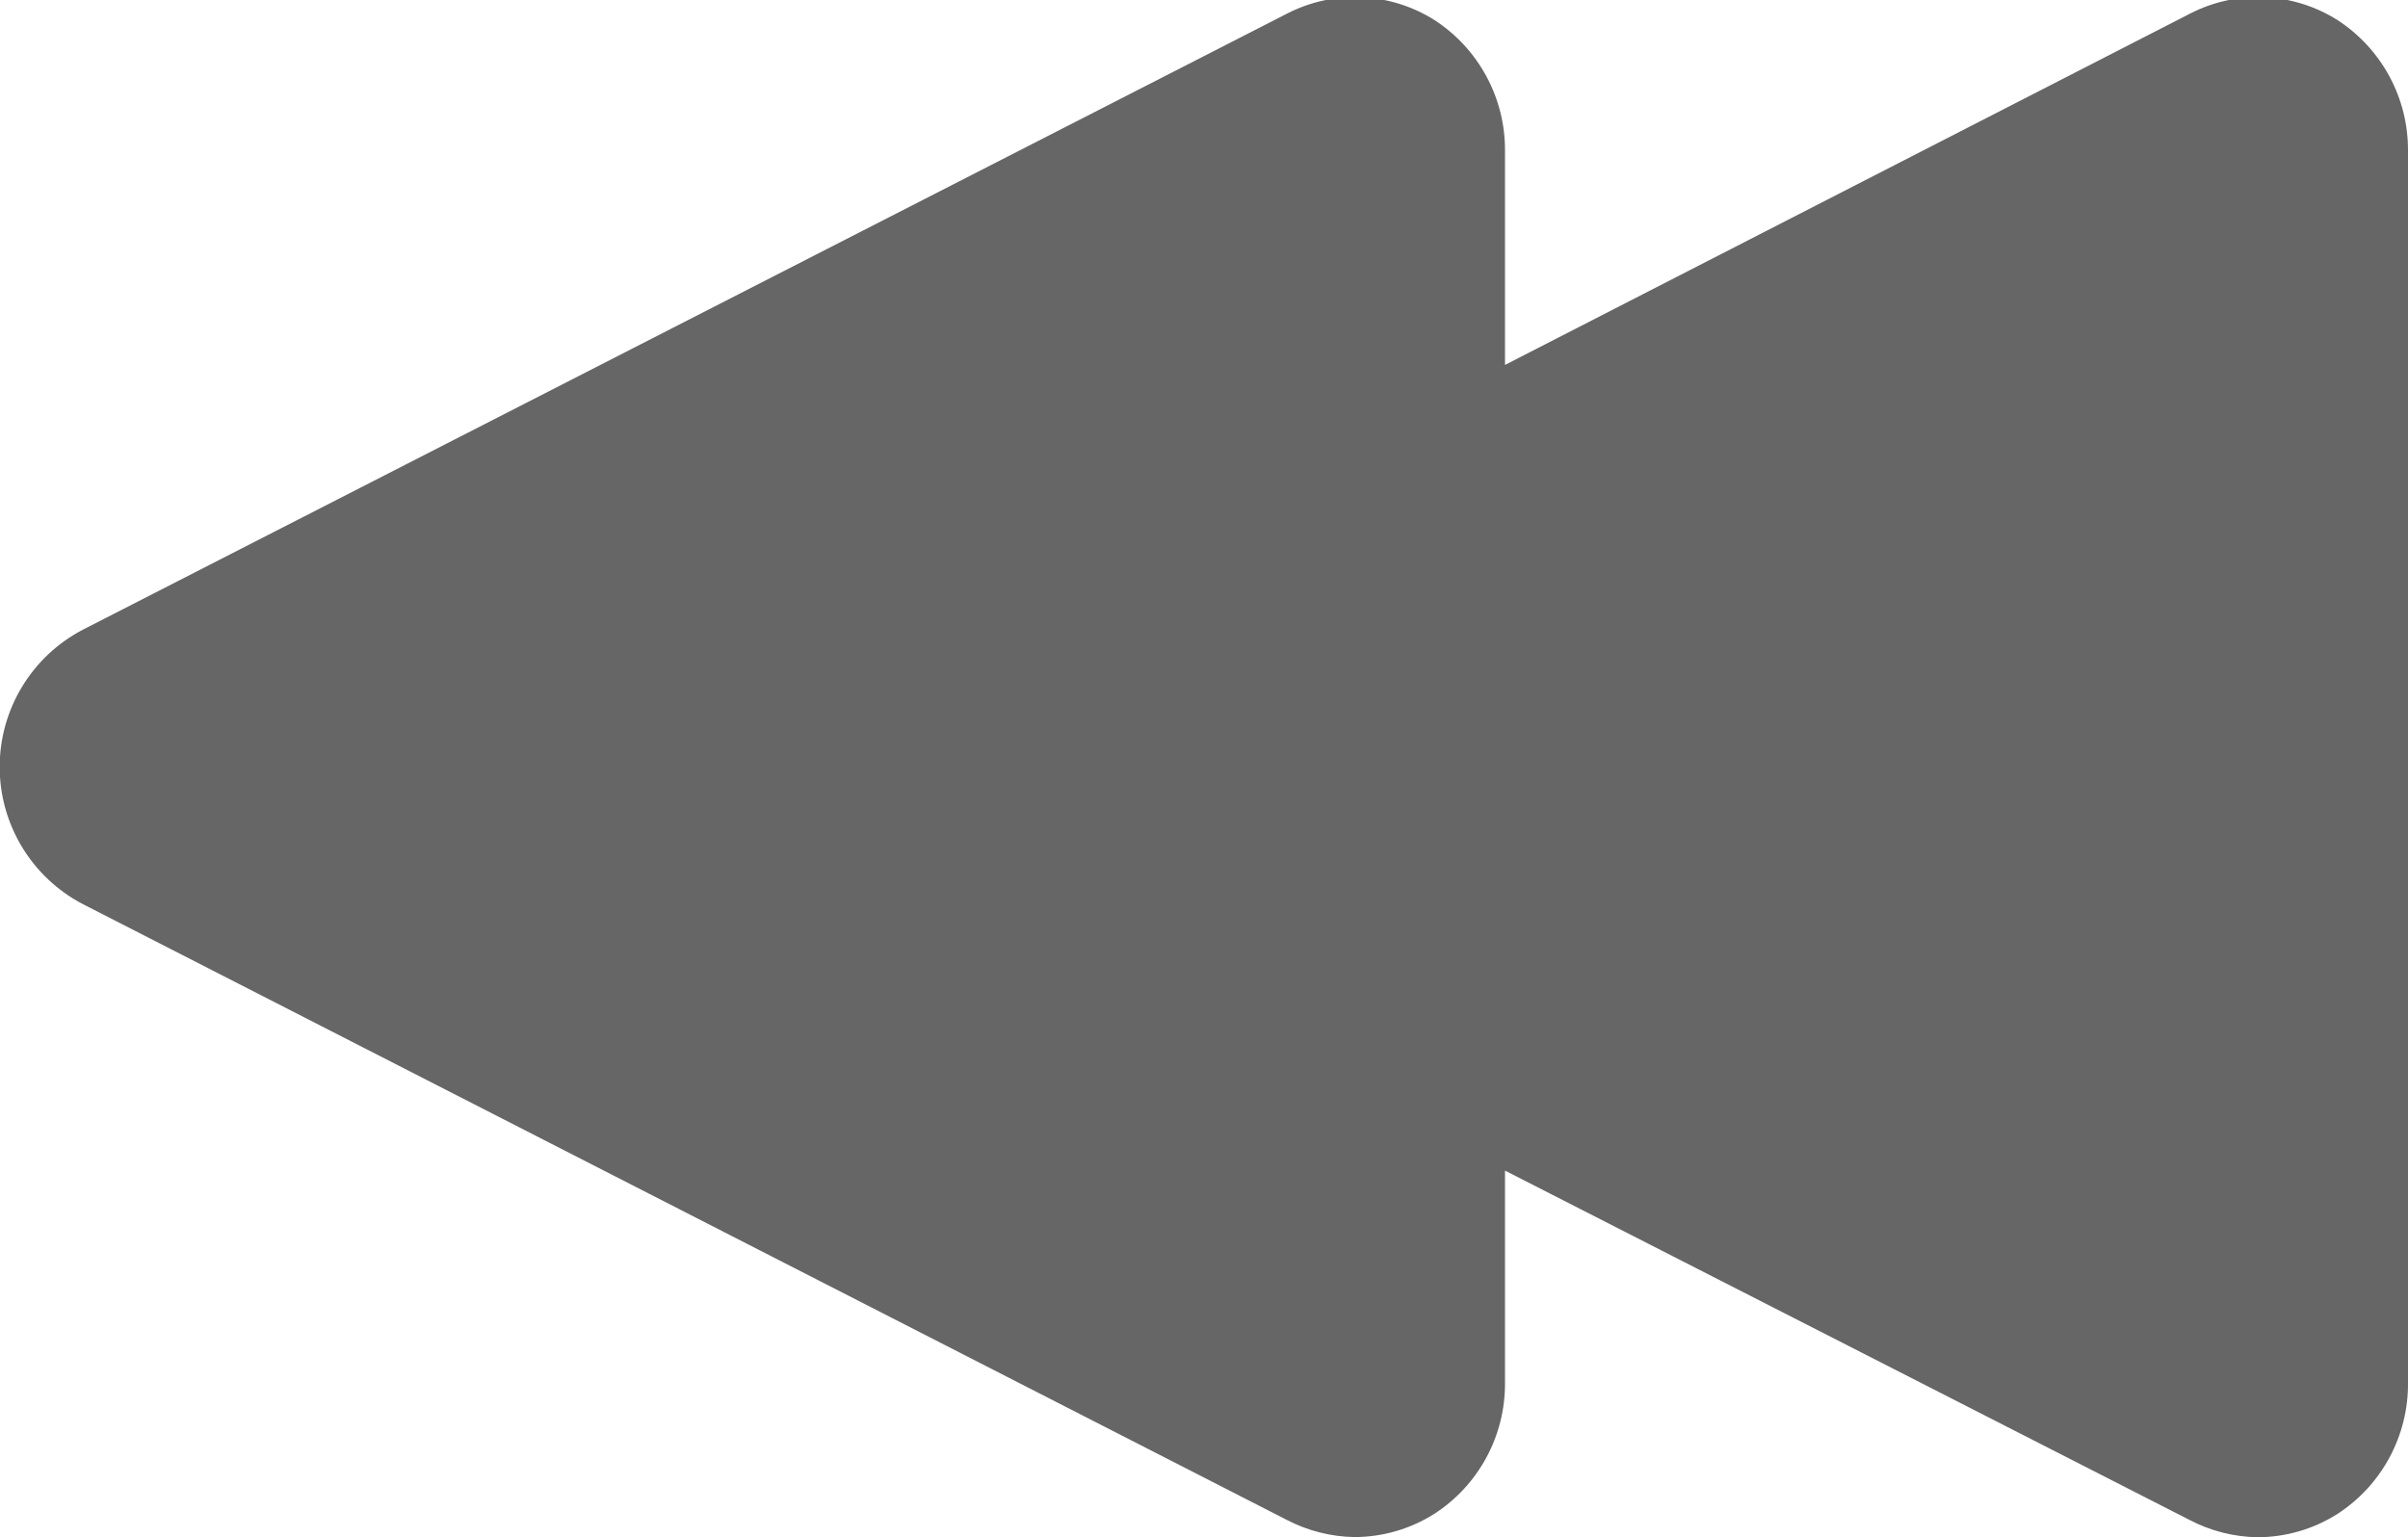
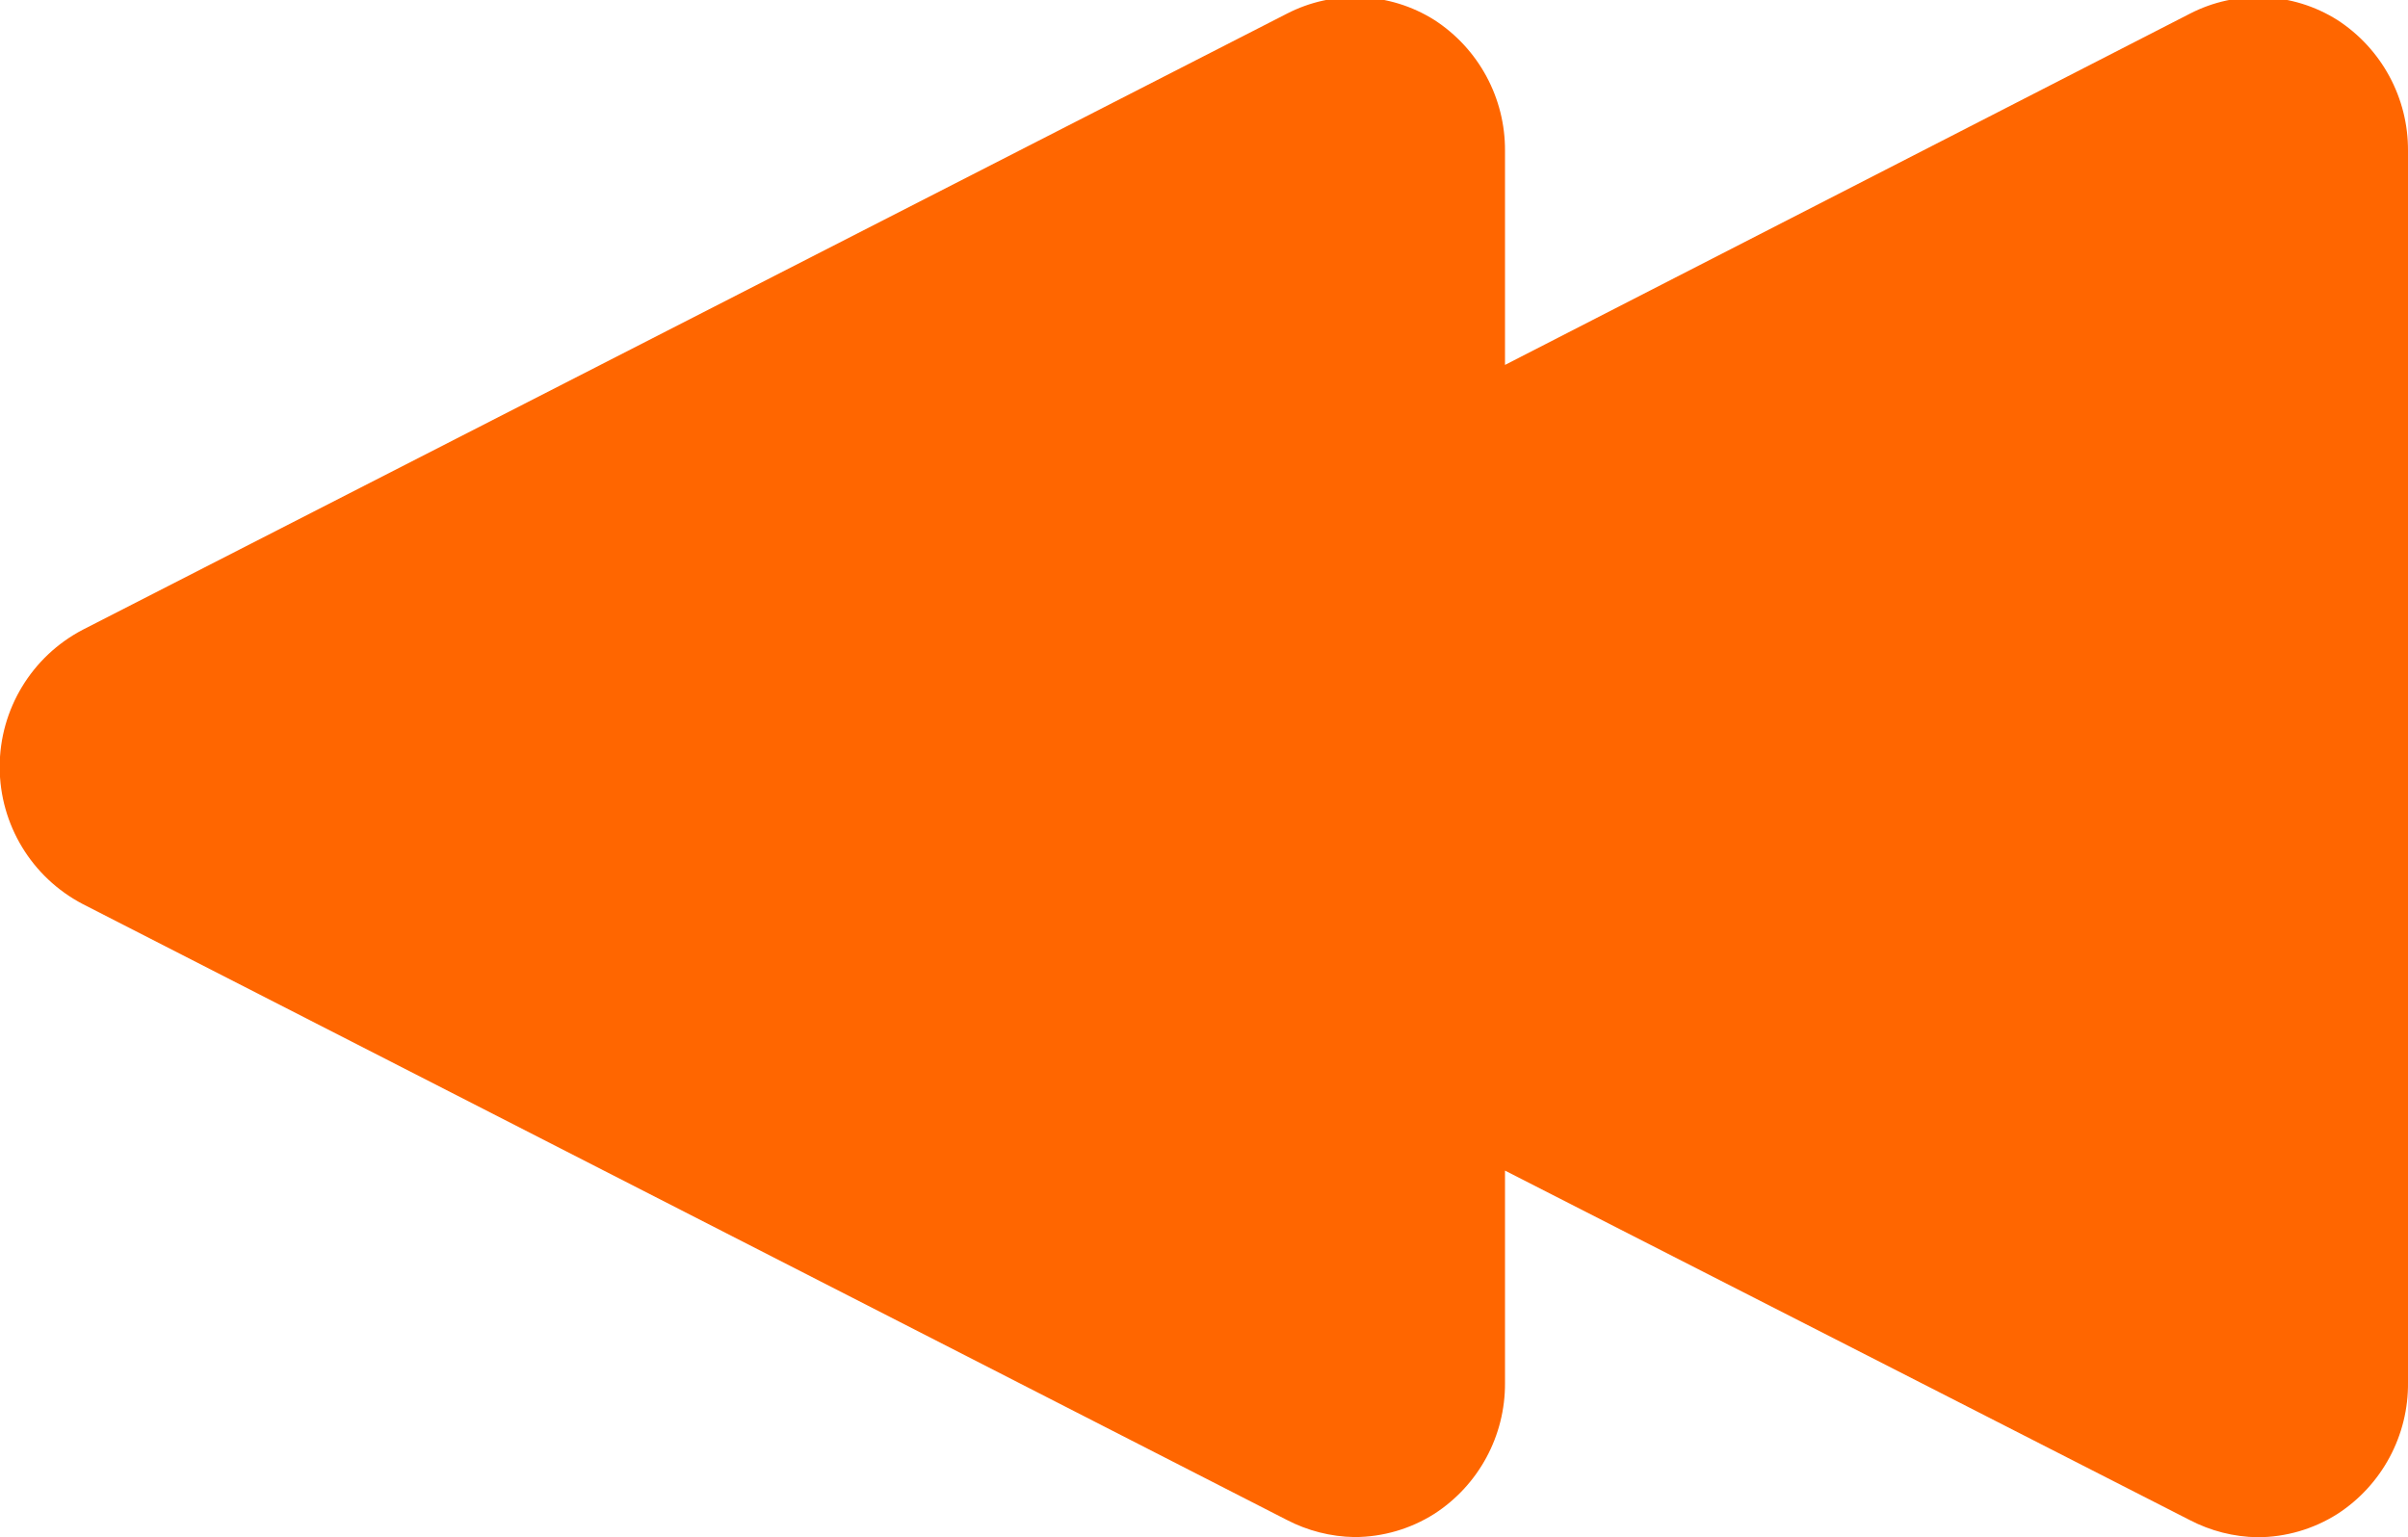
<svg xmlns="http://www.w3.org/2000/svg" width="14" height="8.937" viewBox="0 0 14 8.937">
  <defs>
    <style>
      .cls-1 {
-         fill: #666;
+         fill: #ff6600;
        fill-rule: evenodd;
      }
    </style>
  </defs>
  <path id="Rewind_Back_Icon" data-name="Rewind/Back Icon" class="cls-1" d="M68.589,387.179a0.865,0.865,0,0,0-.858-0.036l-3.981,2.042V387.94a0.9,0.9,0,0,0-.411-0.761,0.865,0.865,0,0,0-.858-0.036l-7,3.582a0.9,0.9,0,0,0,0,1.595l7,3.581a0.882,0.882,0,0,0,.394.1,0.871,0.871,0,0,0,.464-0.135,0.9,0.9,0,0,0,.411-0.761v-1.235l3.981,2.032a0.881,0.881,0,0,0,.394.1,0.871,0.871,0,0,0,.464-0.135A0.9,0.9,0,0,0,69,395.1V387.94A0.9,0.9,0,0,0,68.589,387.179Z" transform="translate(-55 -387.063)" />
</svg>
